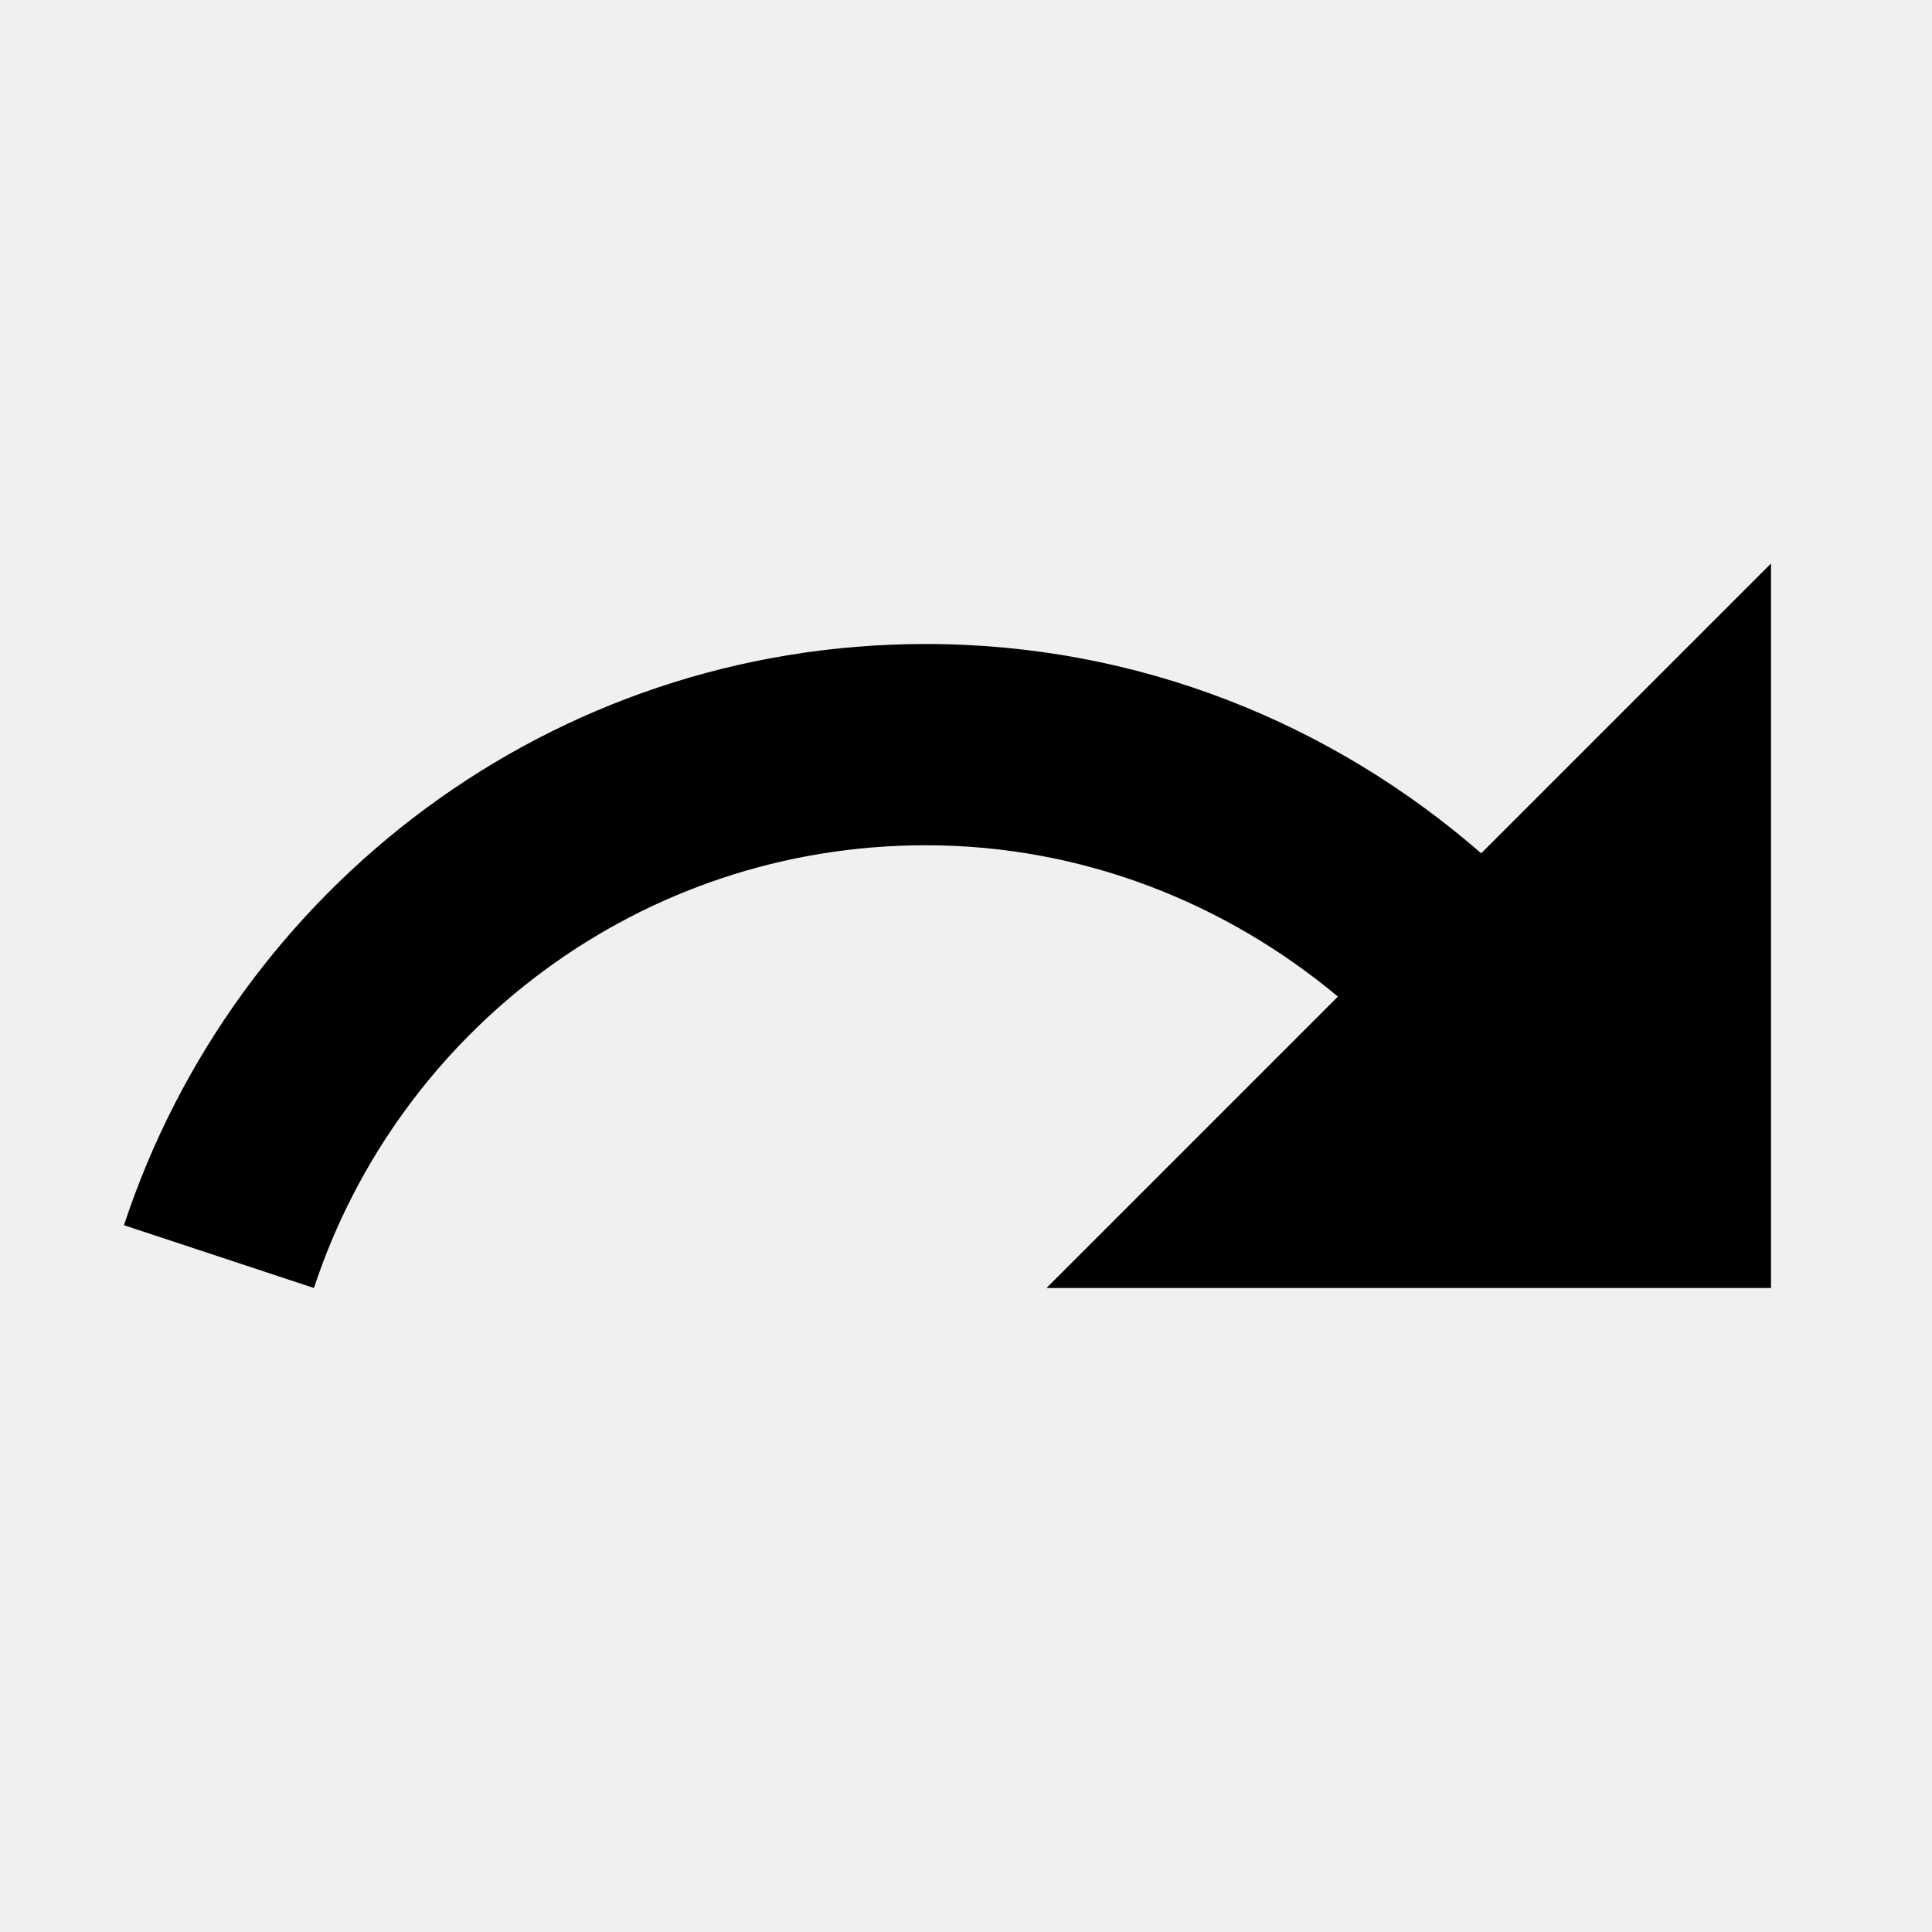
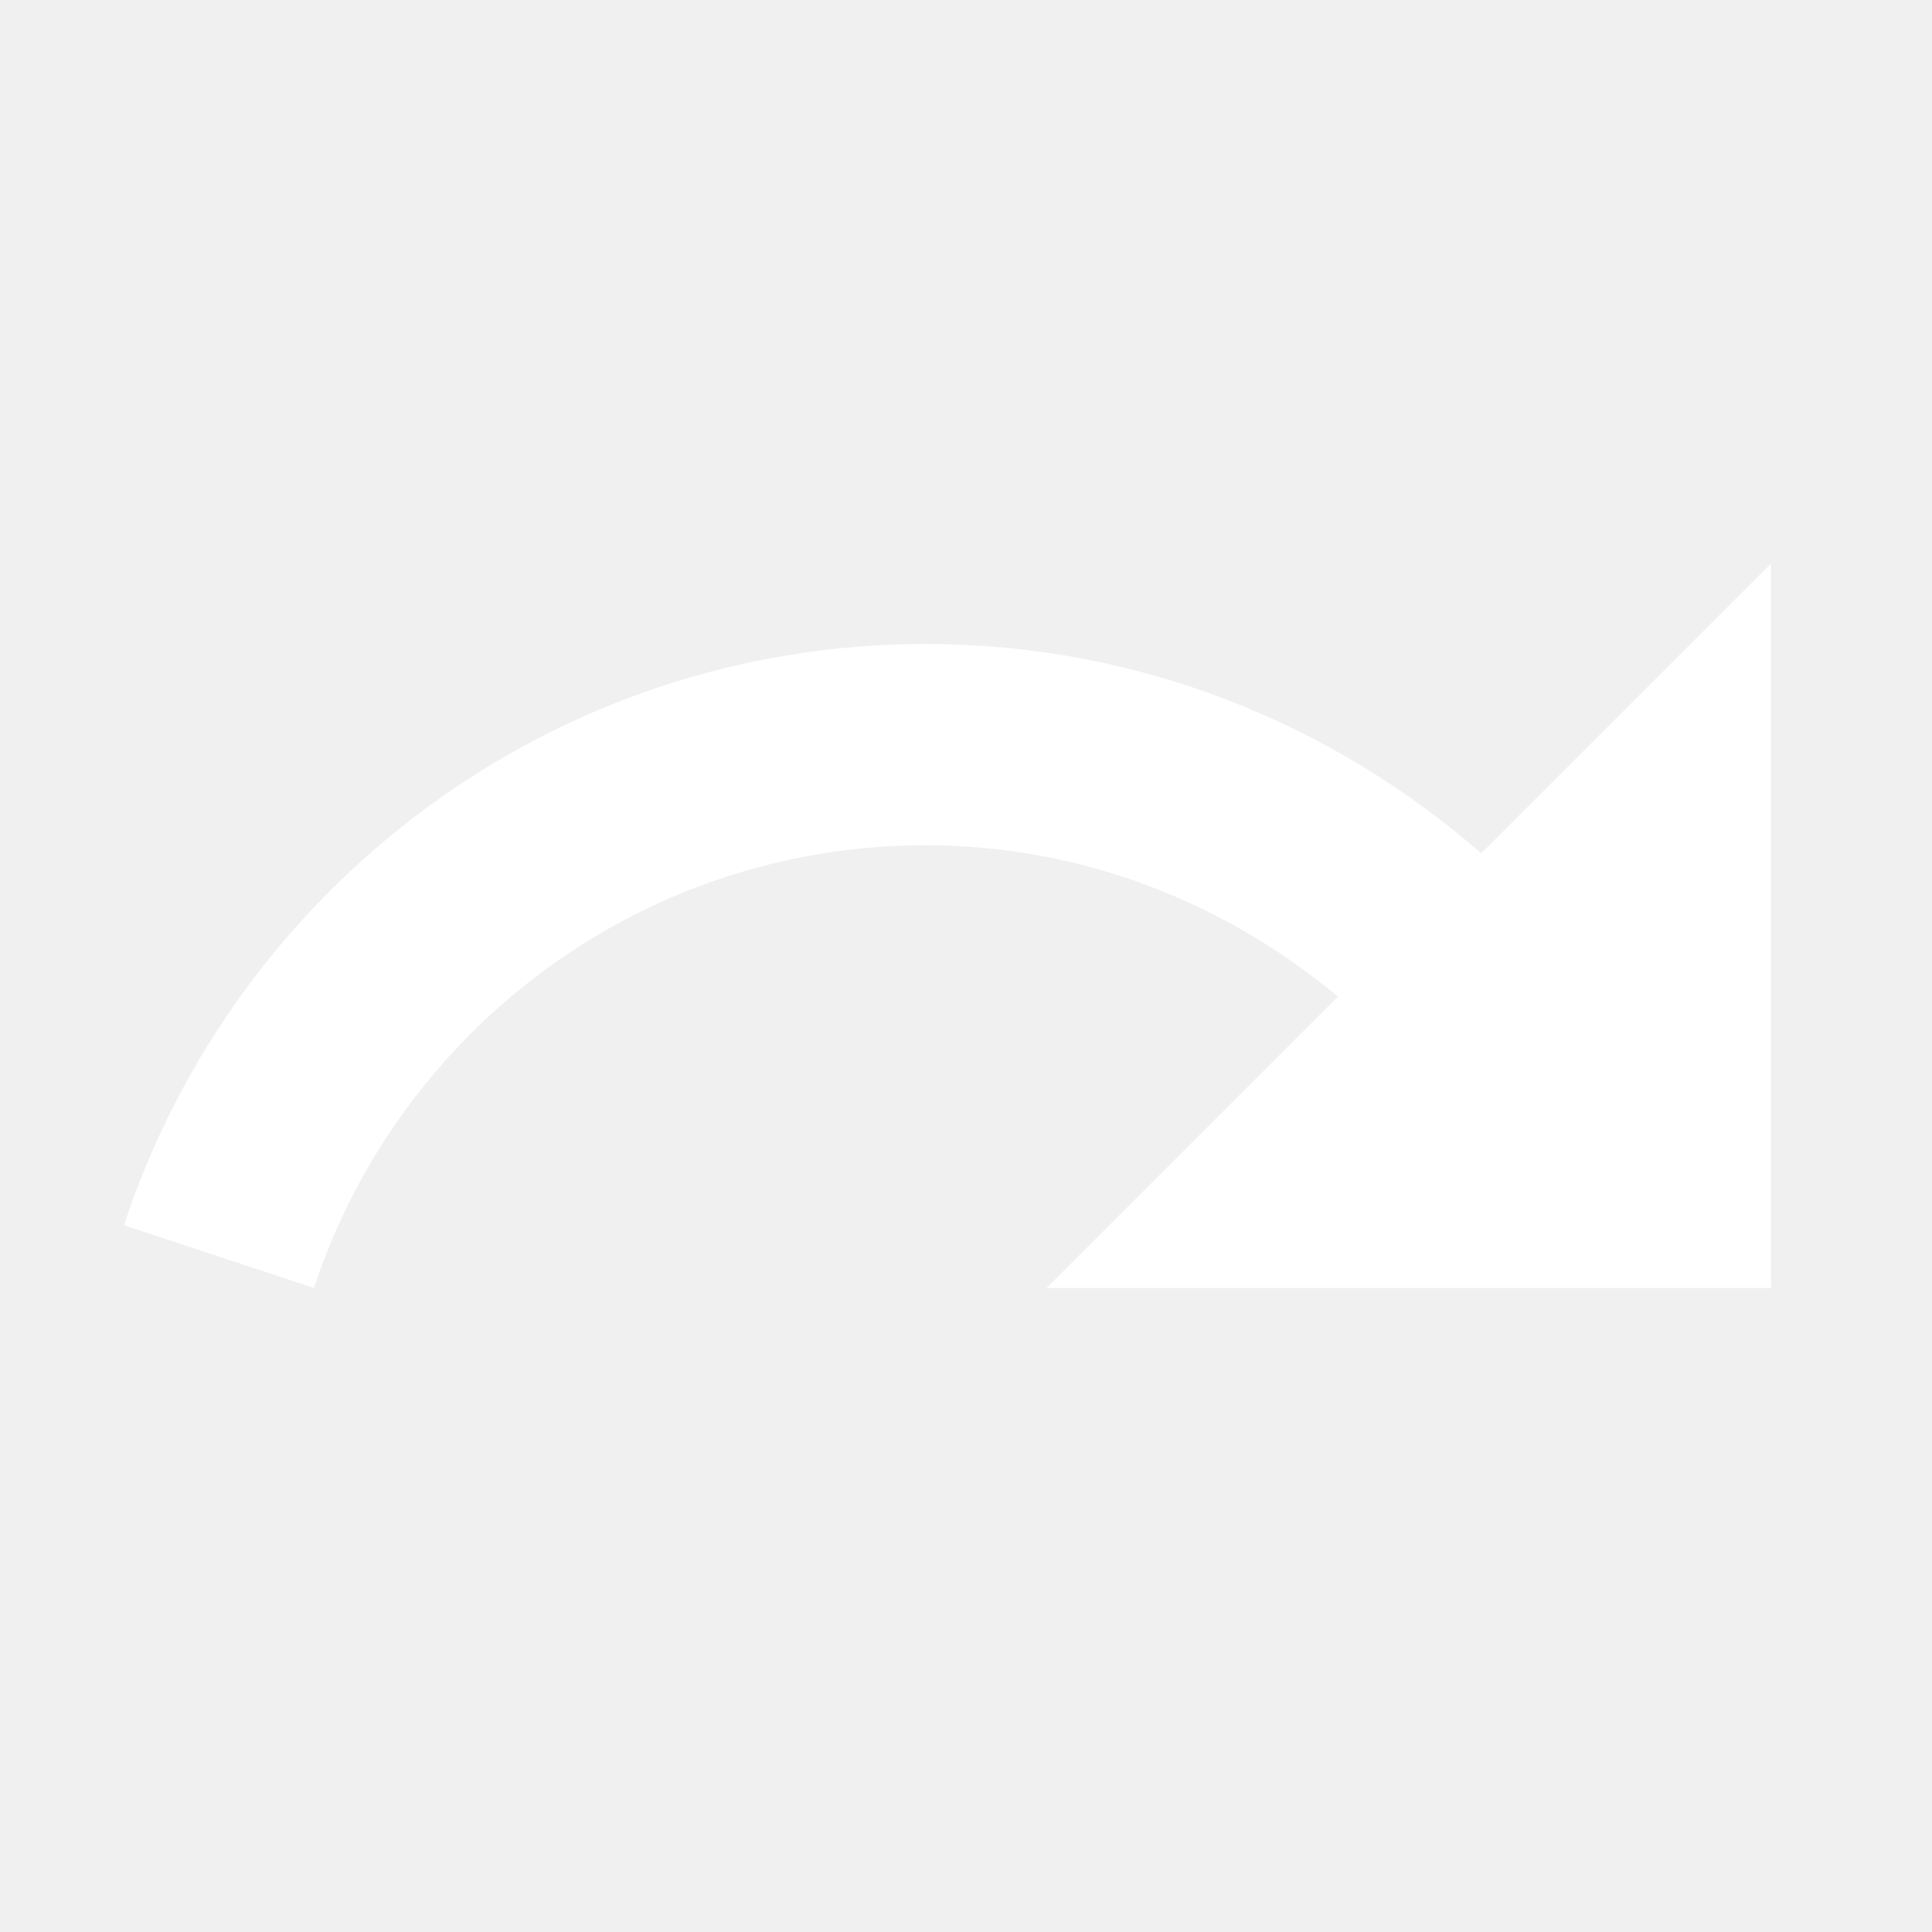
- <svg xmlns="http://www.w3.org/2000/svg" width="24" height="24" viewBox="0 0 24 24">
-   <path d="M0 0h24v24H0z" fill="none" />
-   <path d="M18.4 10.6C16.55 8.99 14.15 8 11.5 8c-4.65 0-8.58 3.03-9.96 7.22L3.9 16c1.05-3.19 4.05-5.5 7.6-5.5 1.95 0 3.73.72 5.12 1.88L13 16h9V7l-3.6 3.6z" />
+ <svg xmlns="http://www.w3.org/2000/svg" version="1.1" id="Ebene_1" x="0px" y="0px" width="24px" height="24px" viewBox="0 0 24 24" enable-background="new 0 0 24 24" xml:space="preserve">
+   <path fill="none" d="M0,0h24v24H0V0z" />
+   <path fill="#FFFFFF" d="M18.4,10.6C16.55,8.99,14.15,8,11.5,8c-4.65,0-8.58,3.03-9.96,7.22L3.9,16c1.05-3.189,4.05-5.5,7.6-5.5  c1.95,0,3.73,0.72,5.12,1.88L13,16h9V7L18.4,10.6z" />
</svg>
